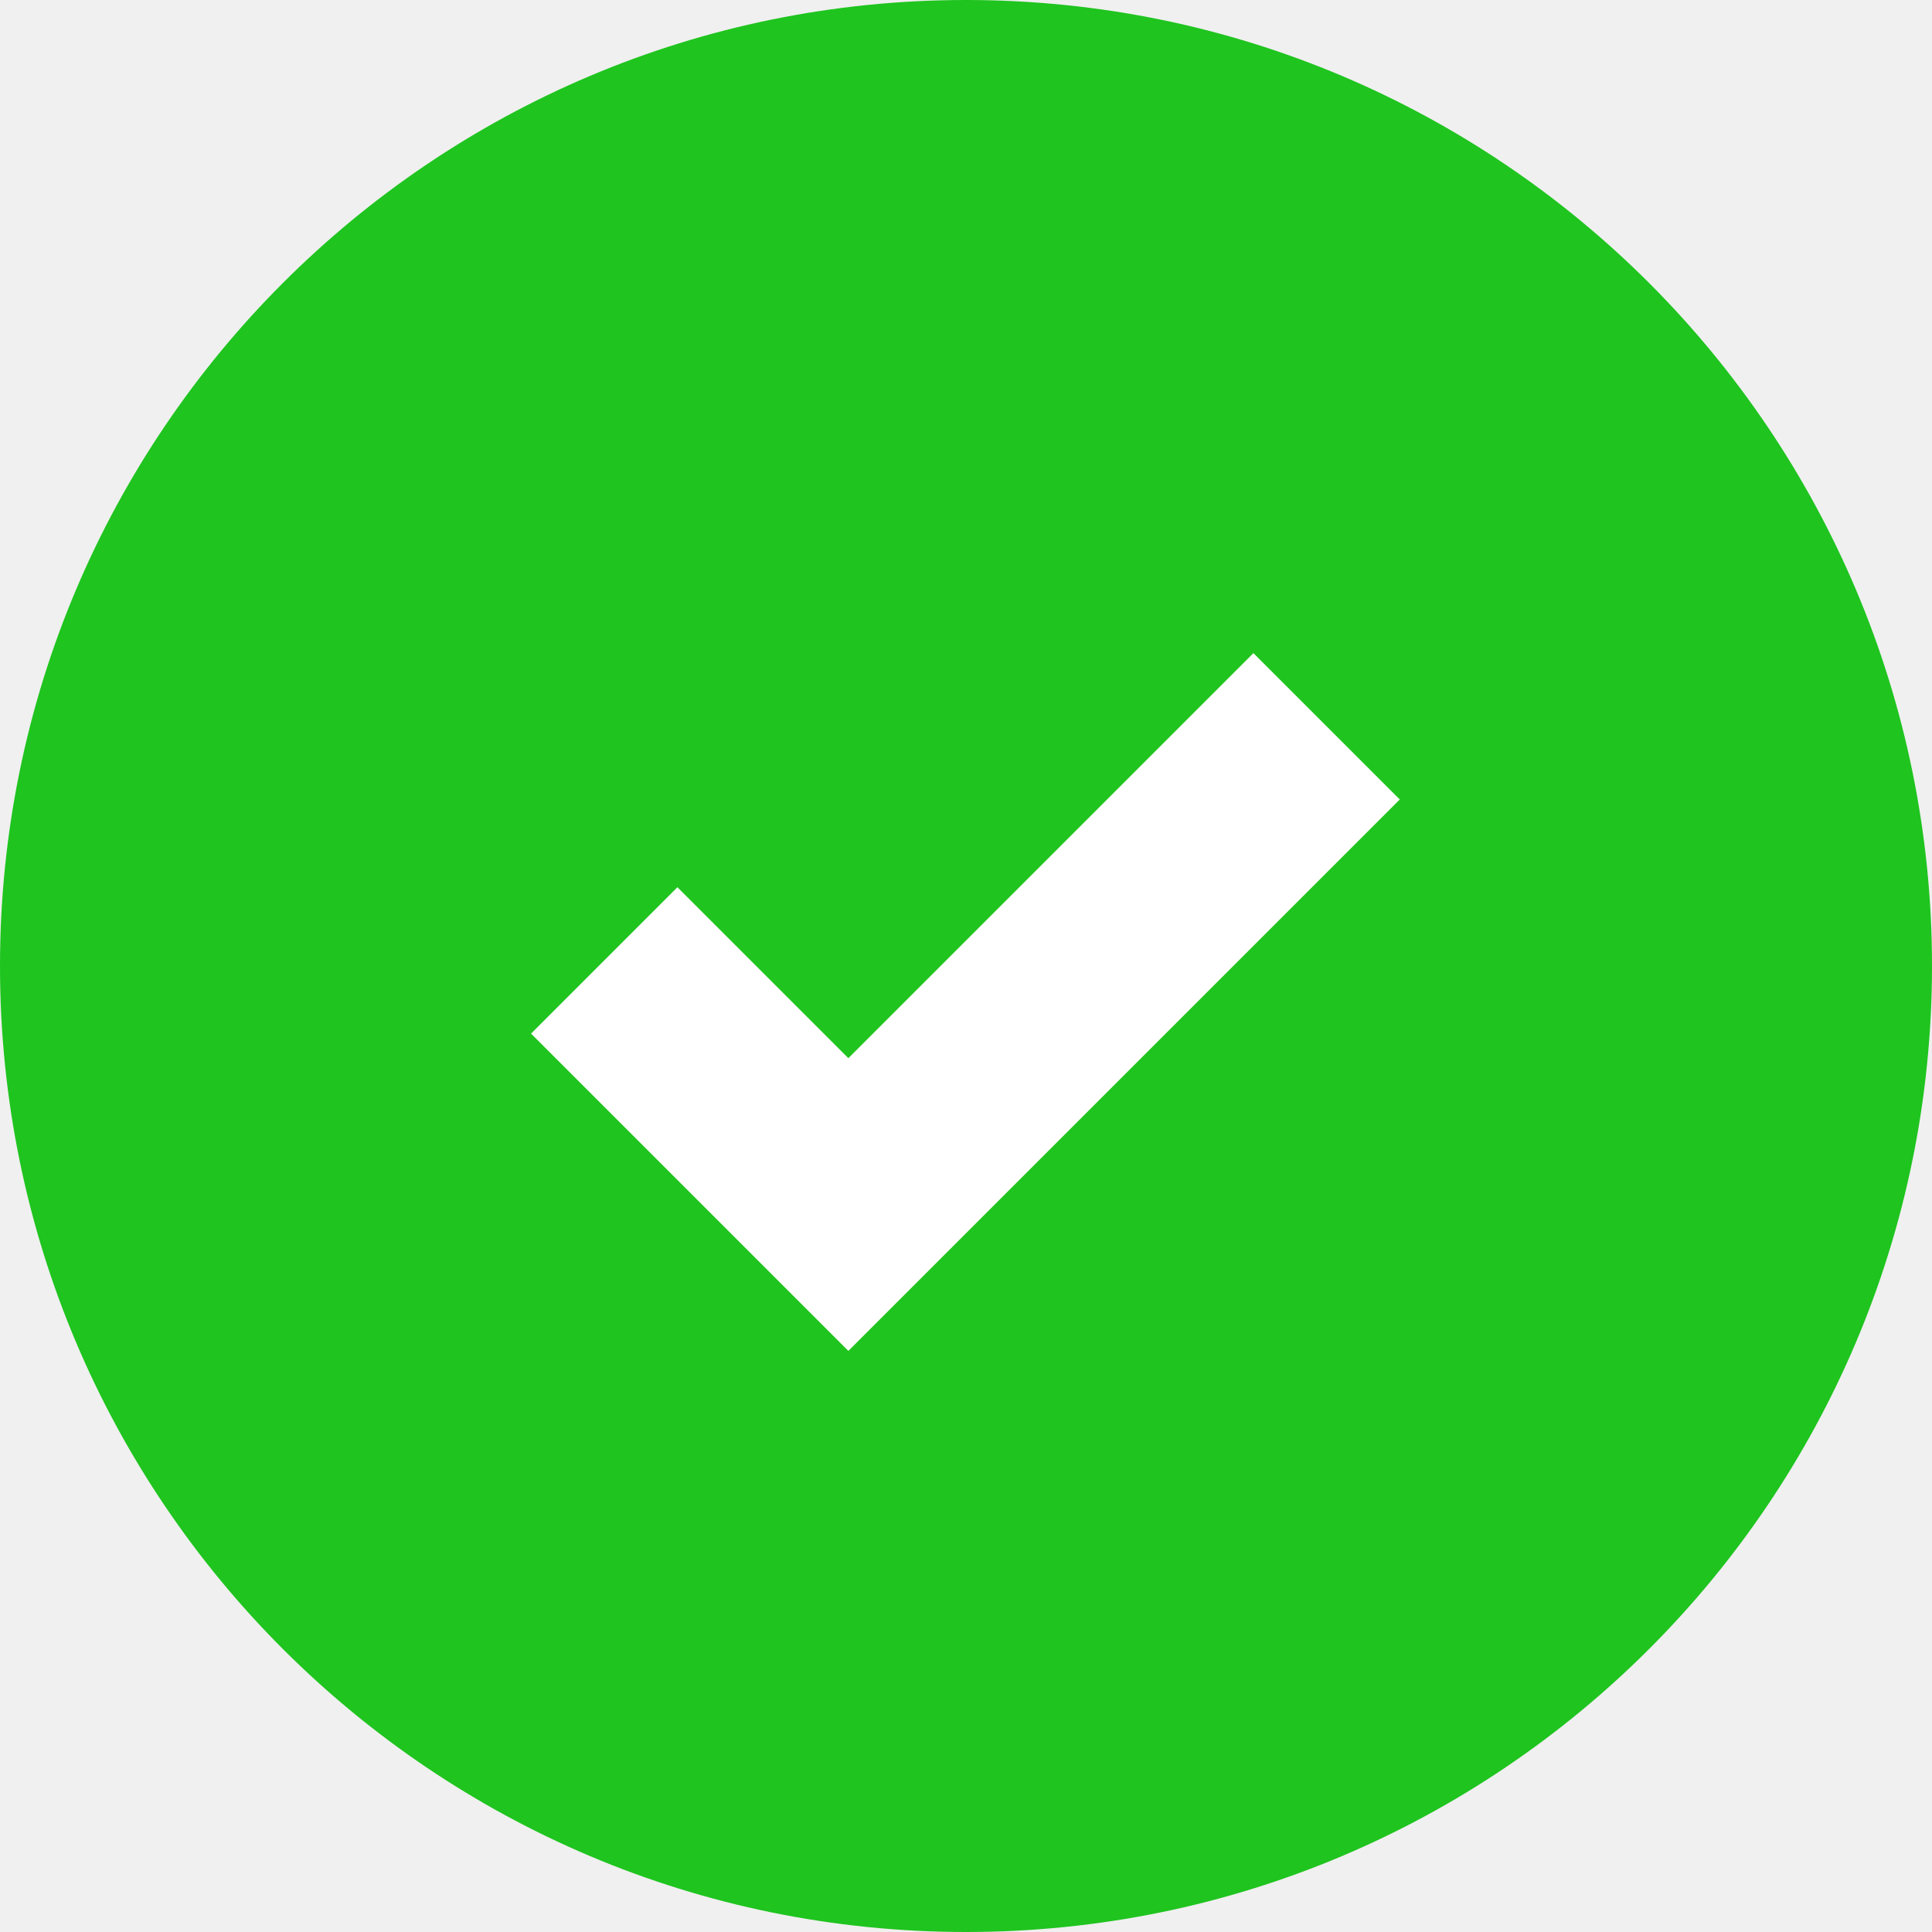
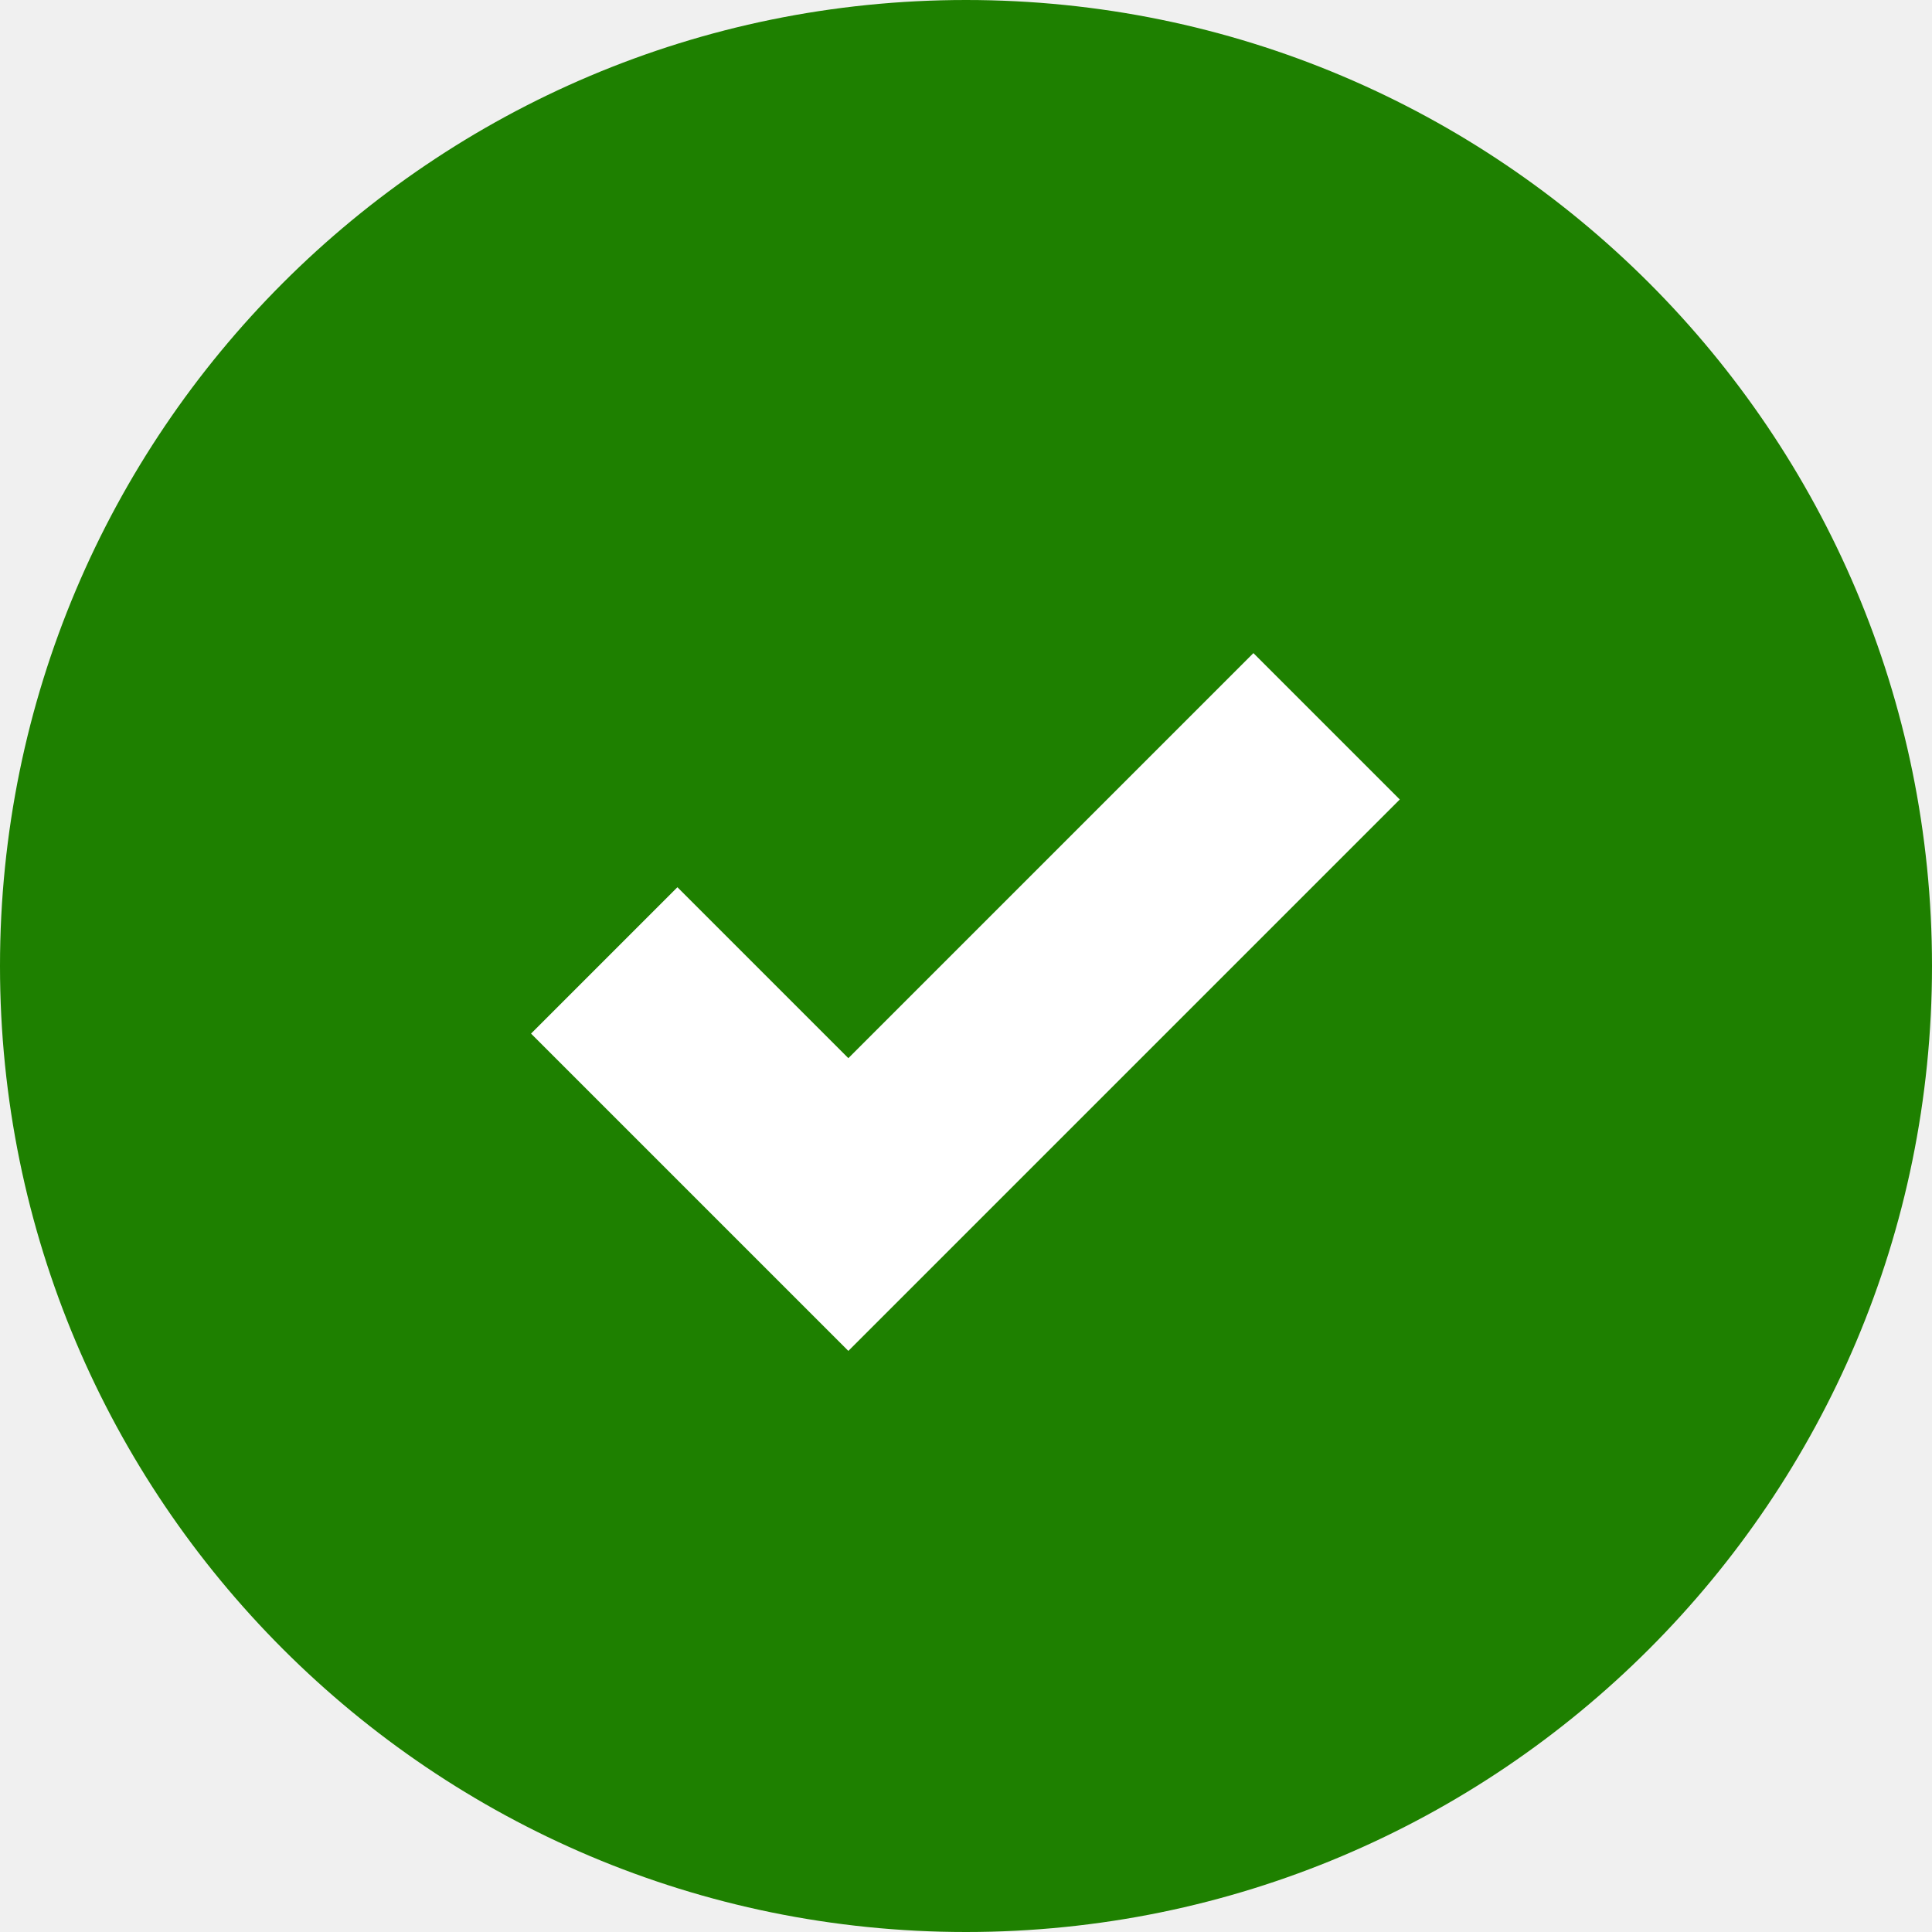
<svg xmlns="http://www.w3.org/2000/svg" width="28" height="28" viewBox="0 0 28 28">
  <g id="bullet" transform="translate(-422 -985)">
-     <circle id="Ellipse_3" data-name="Ellipse 3" cx="14" cy="14" r="14" transform="translate(422 985)" fill="#1fc41f" />
+     <circle id="Ellipse_3" data-name="Ellipse 3" cx="14" cy="14" r="14" transform="translate(422 985)" fill=" #1e8000" />
    <path id="Path_2" data-name="Path 2" d="M1132.312,412.821l3.538,3.538,4.655-4.655,2.276-2.276" transform="translate(-701.555 586.098)" fill="none" stroke="#fff" stroke-width="3" />
  </g>
</svg>
